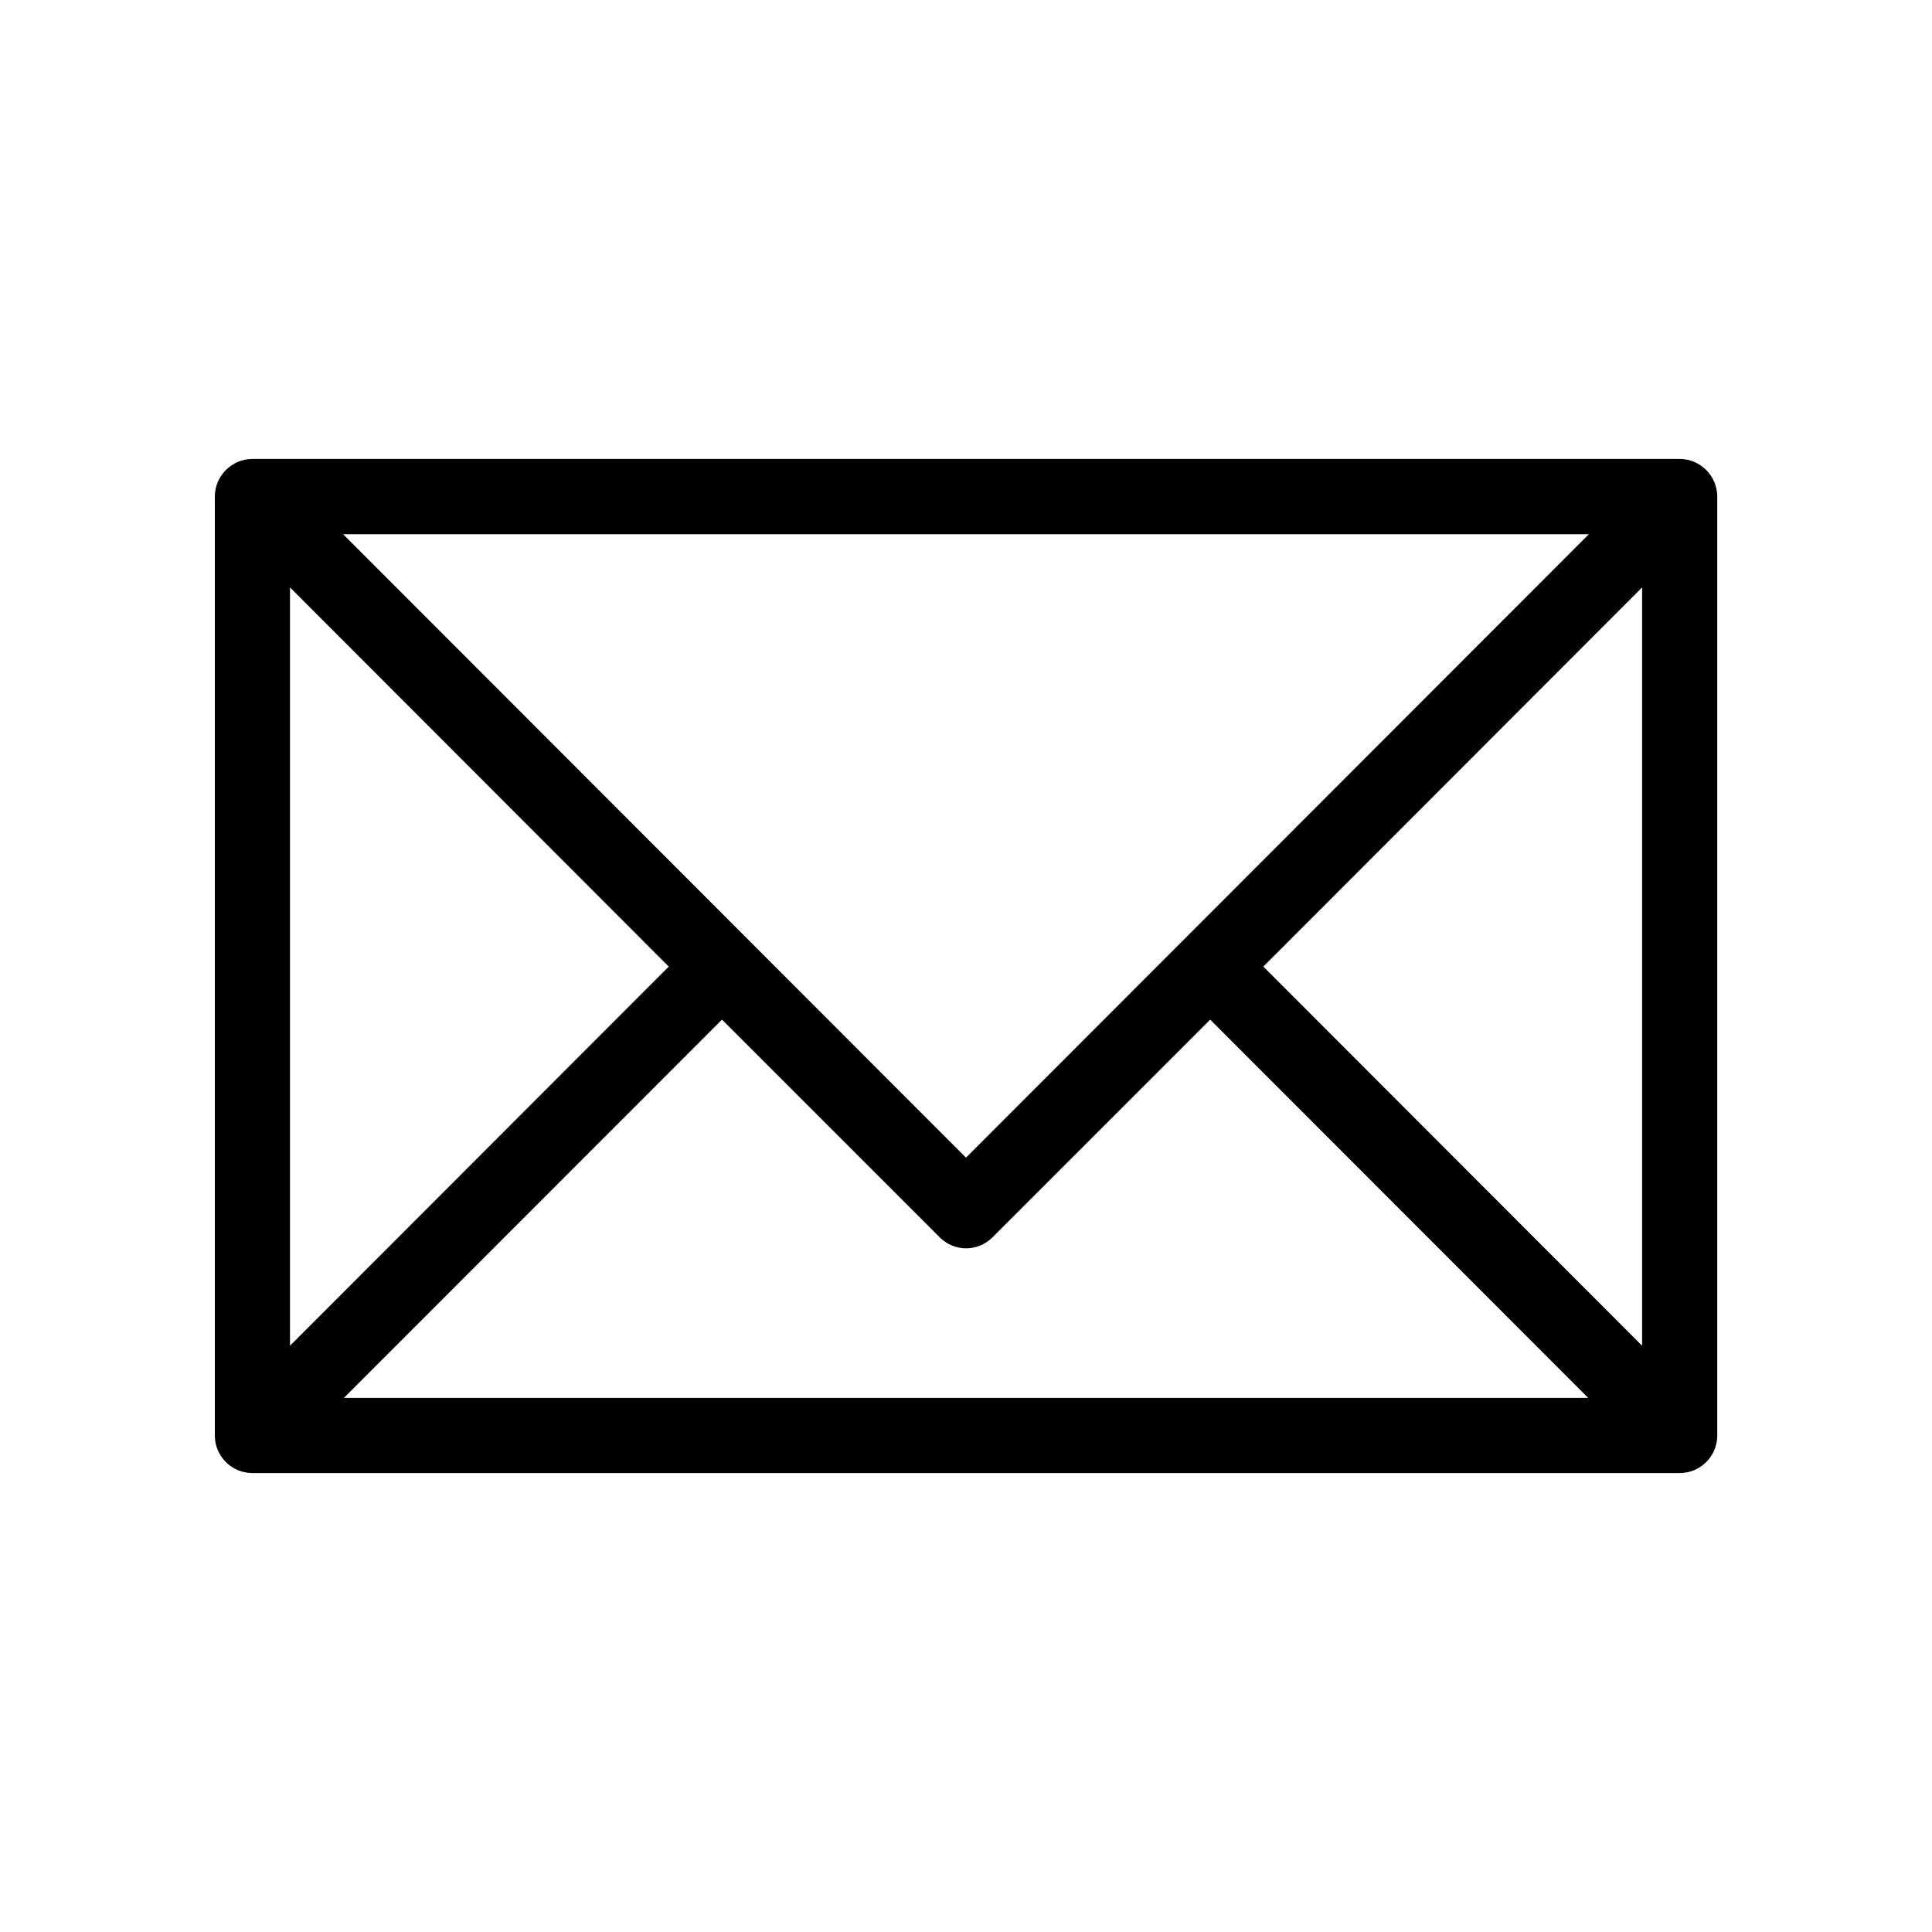
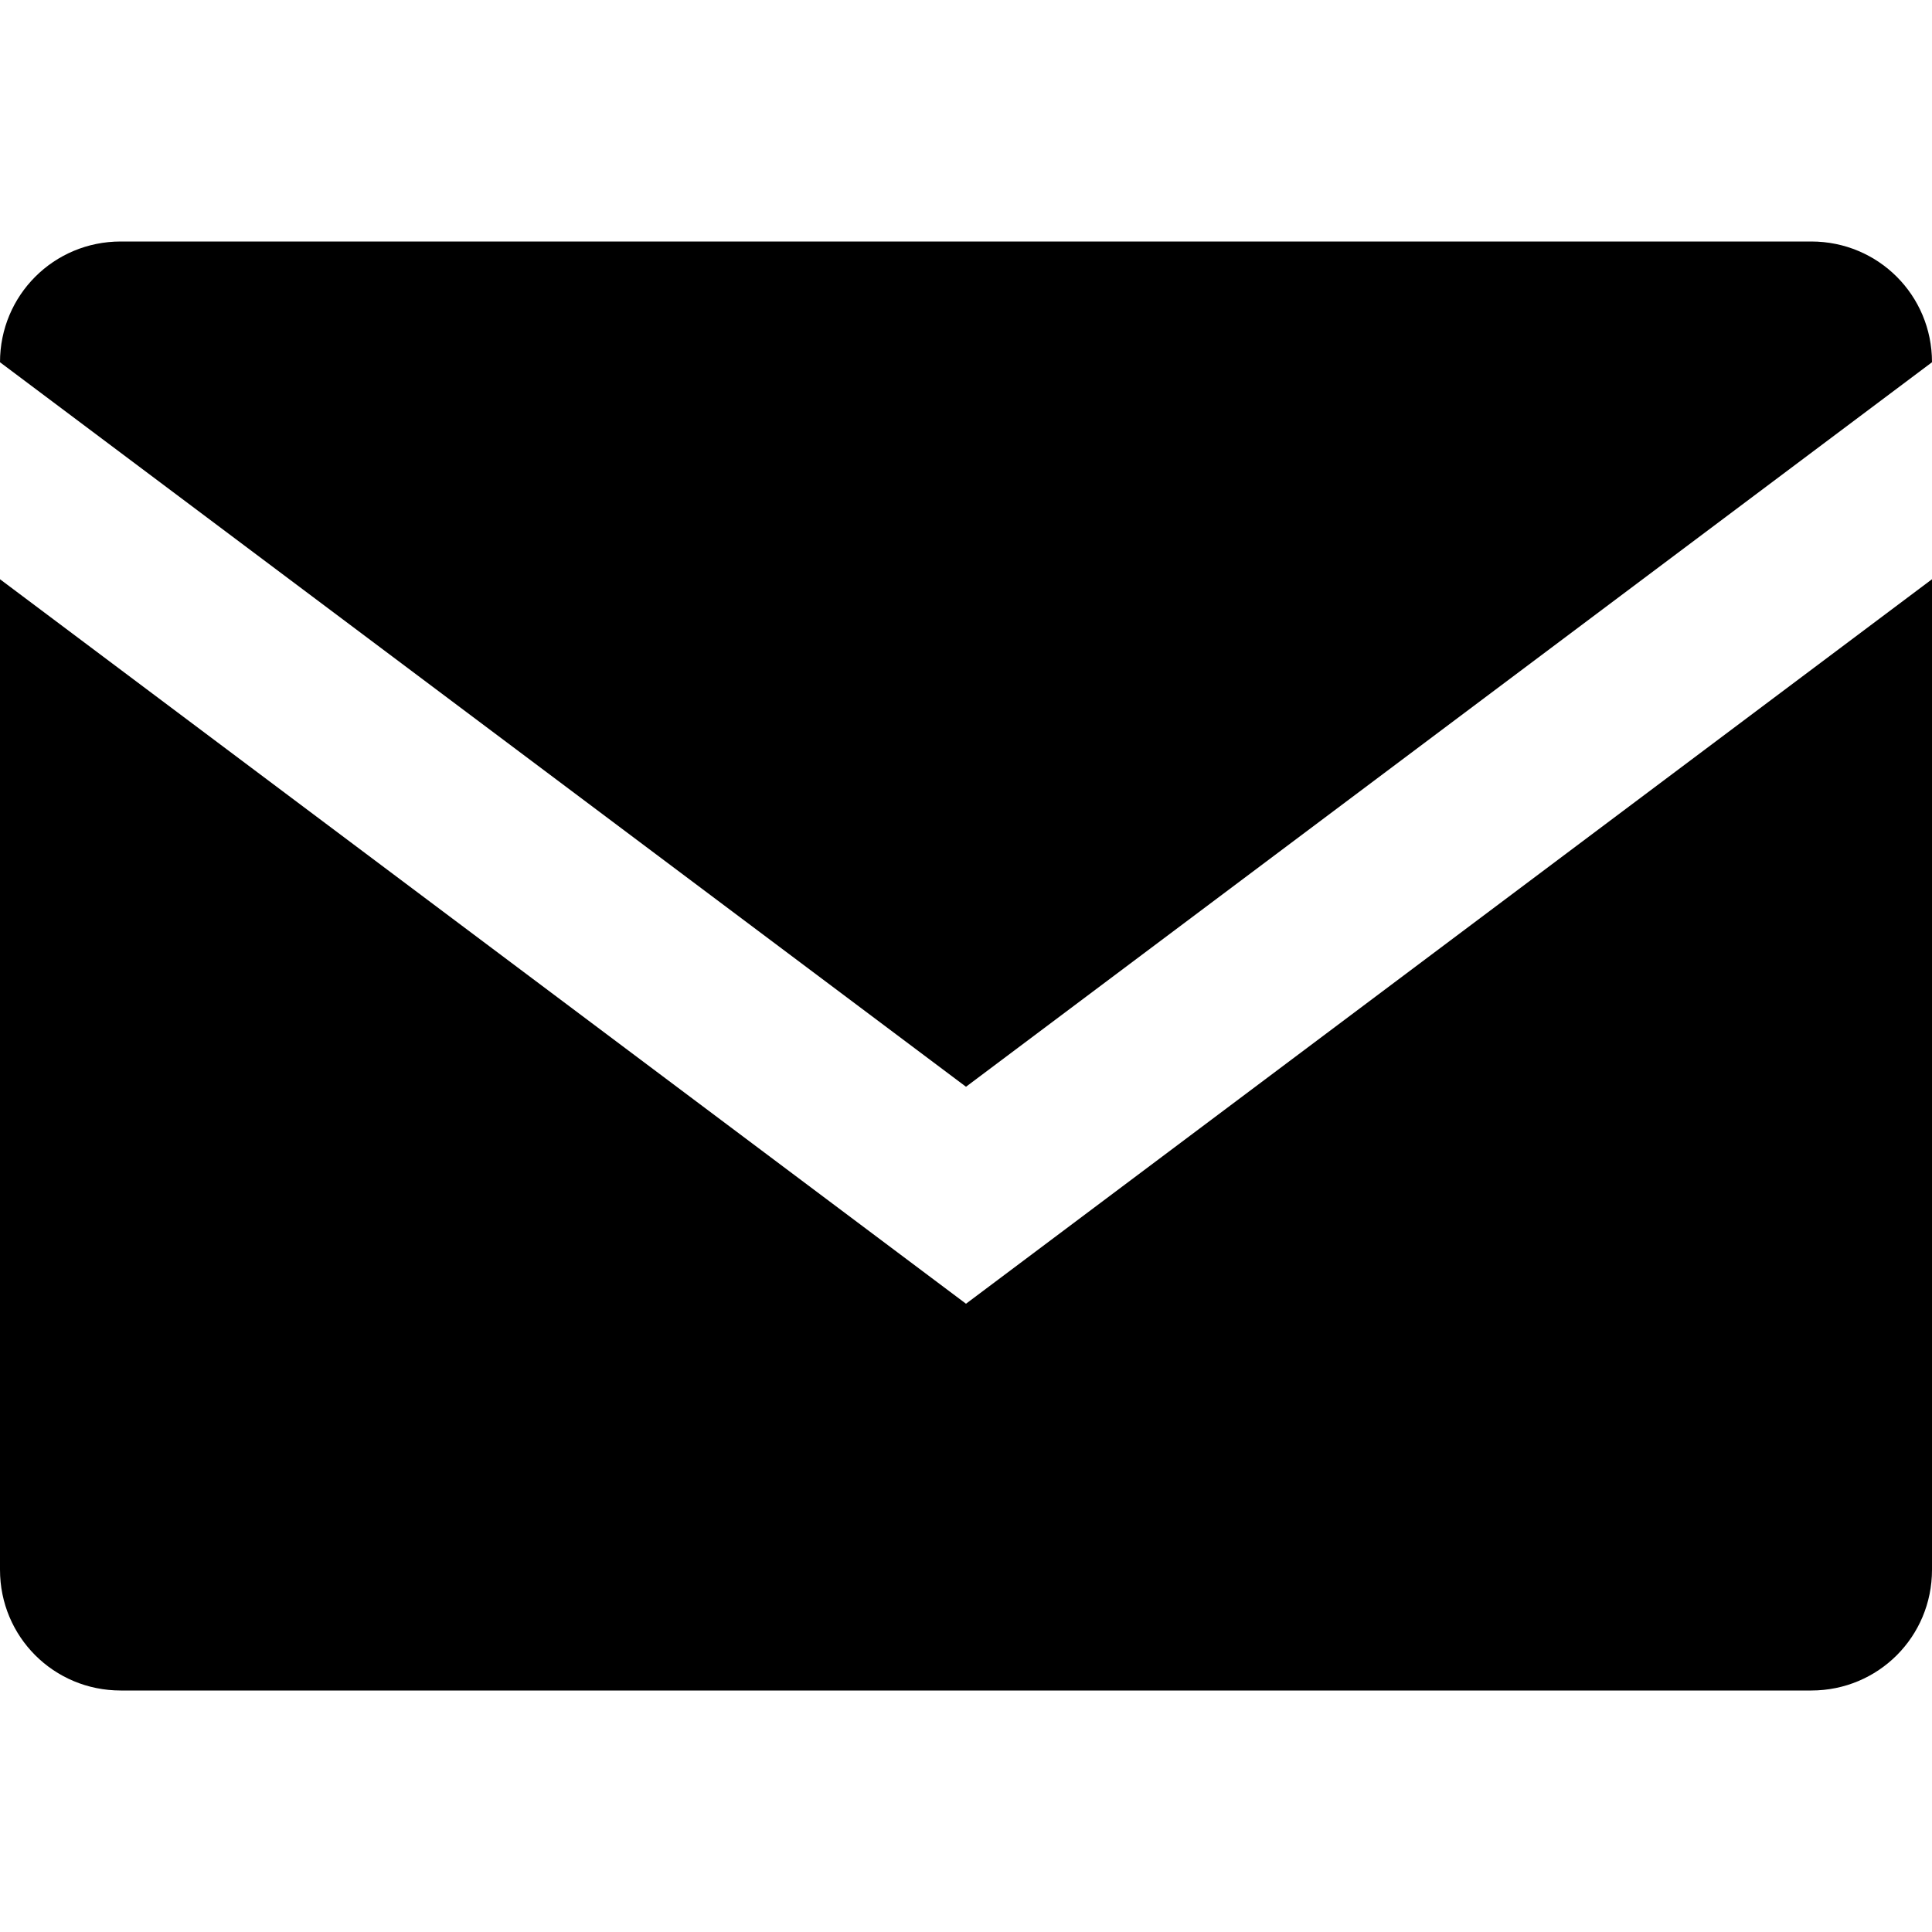
- <svg xmlns="http://www.w3.org/2000/svg" viewBox="0 0 20 20" height="18" width="18">
-   <path fill="currentColor" d="M17.388,4.751H2.613c-0.213,0-0.389,0.175-0.389,0.389v9.72c0,0.216,0.175,0.389,0.389,0.389h14.775c0.214,0,0.389-0.173,0.389-0.389v-9.72C17.776,4.926,17.602,4.751,17.388,4.751 M16.448,5.53L10,11.984L3.552,5.53H16.448zM3.002,6.081l3.921,3.925l-3.921,3.925V6.081z M3.56,14.471l3.914-3.916l2.253,2.253c0.153,0.153,0.395,0.153,0.548,0l2.253-2.253l3.913,3.916H3.56z M16.999,13.931l-3.921-3.925l3.921-3.925V13.931z" />
+ <svg xmlns="http://www.w3.org/2000/svg" width="16" height="16" viewBox="0 0 32 32">
+   <path fill="currentColor" fill-rule="evenodd" d="M32 6L16 18 0 6c0-1.11.89-2 2-2h28c1.11 0 2 .89 2 2zM0 9.594l16 12 16-12V26c0 1.11-.89 2-2 2H2c-1.11 0-2-.89-2-2V9.594z" />
</svg>
